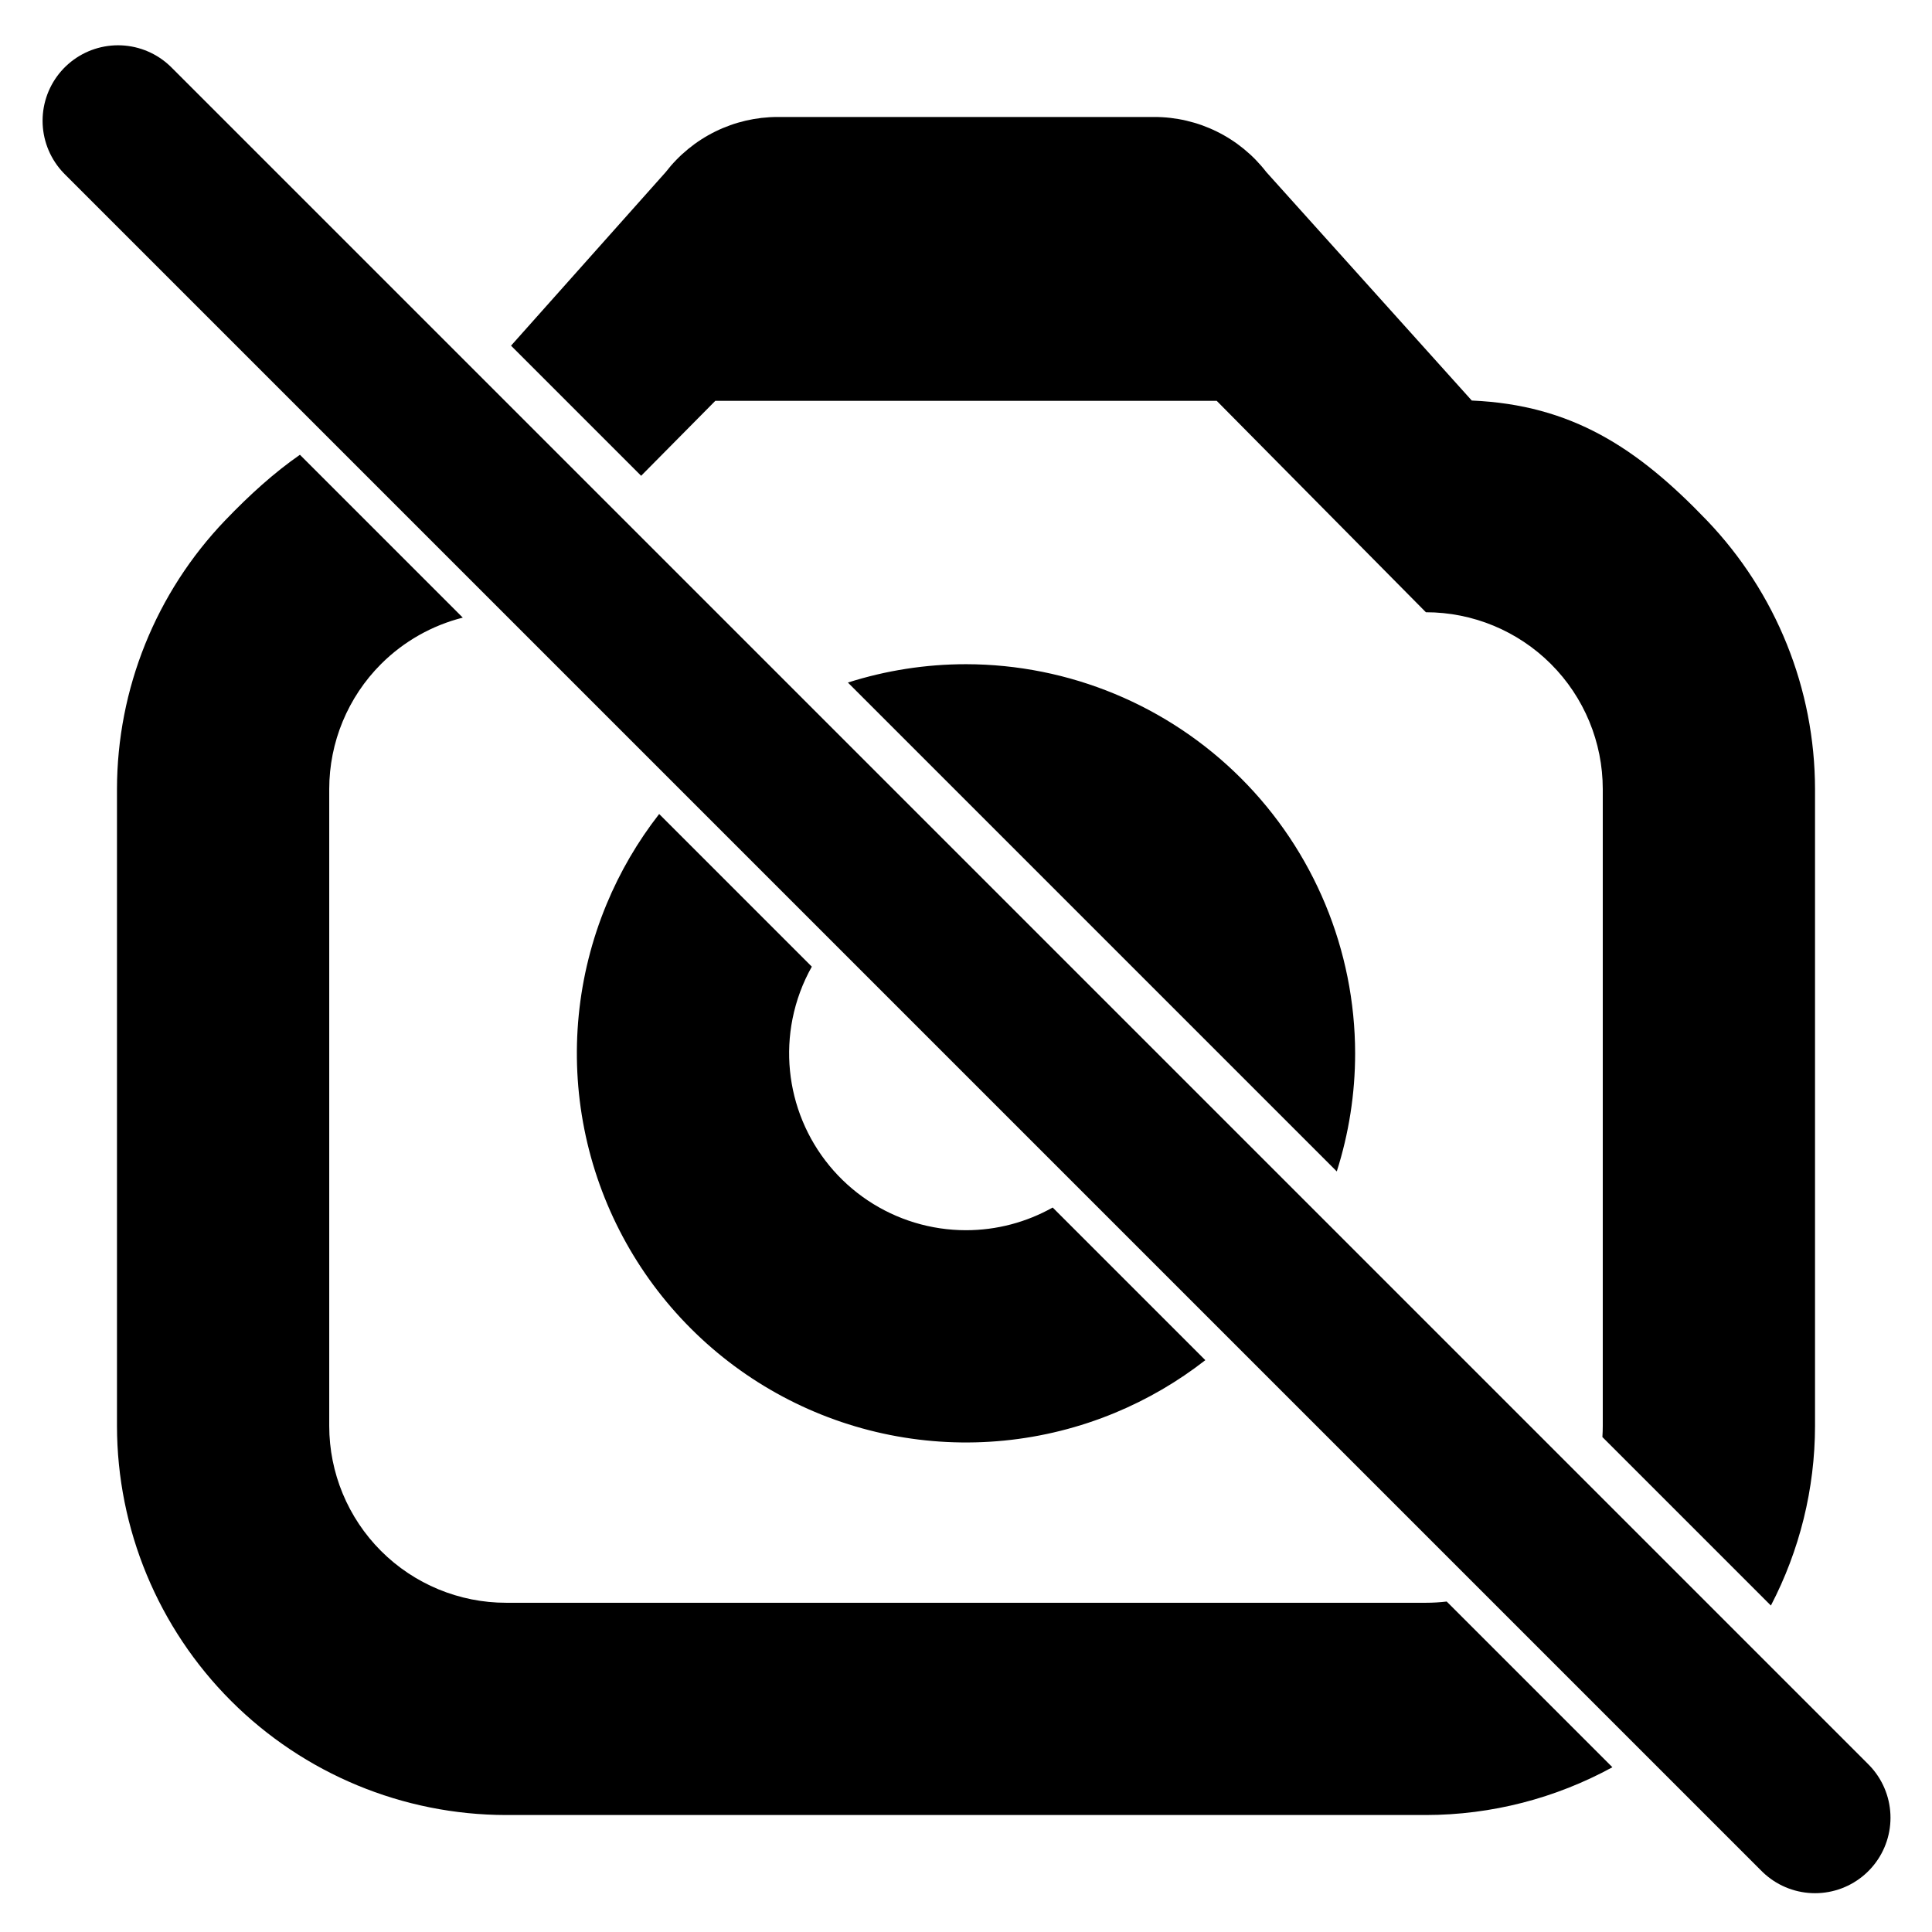
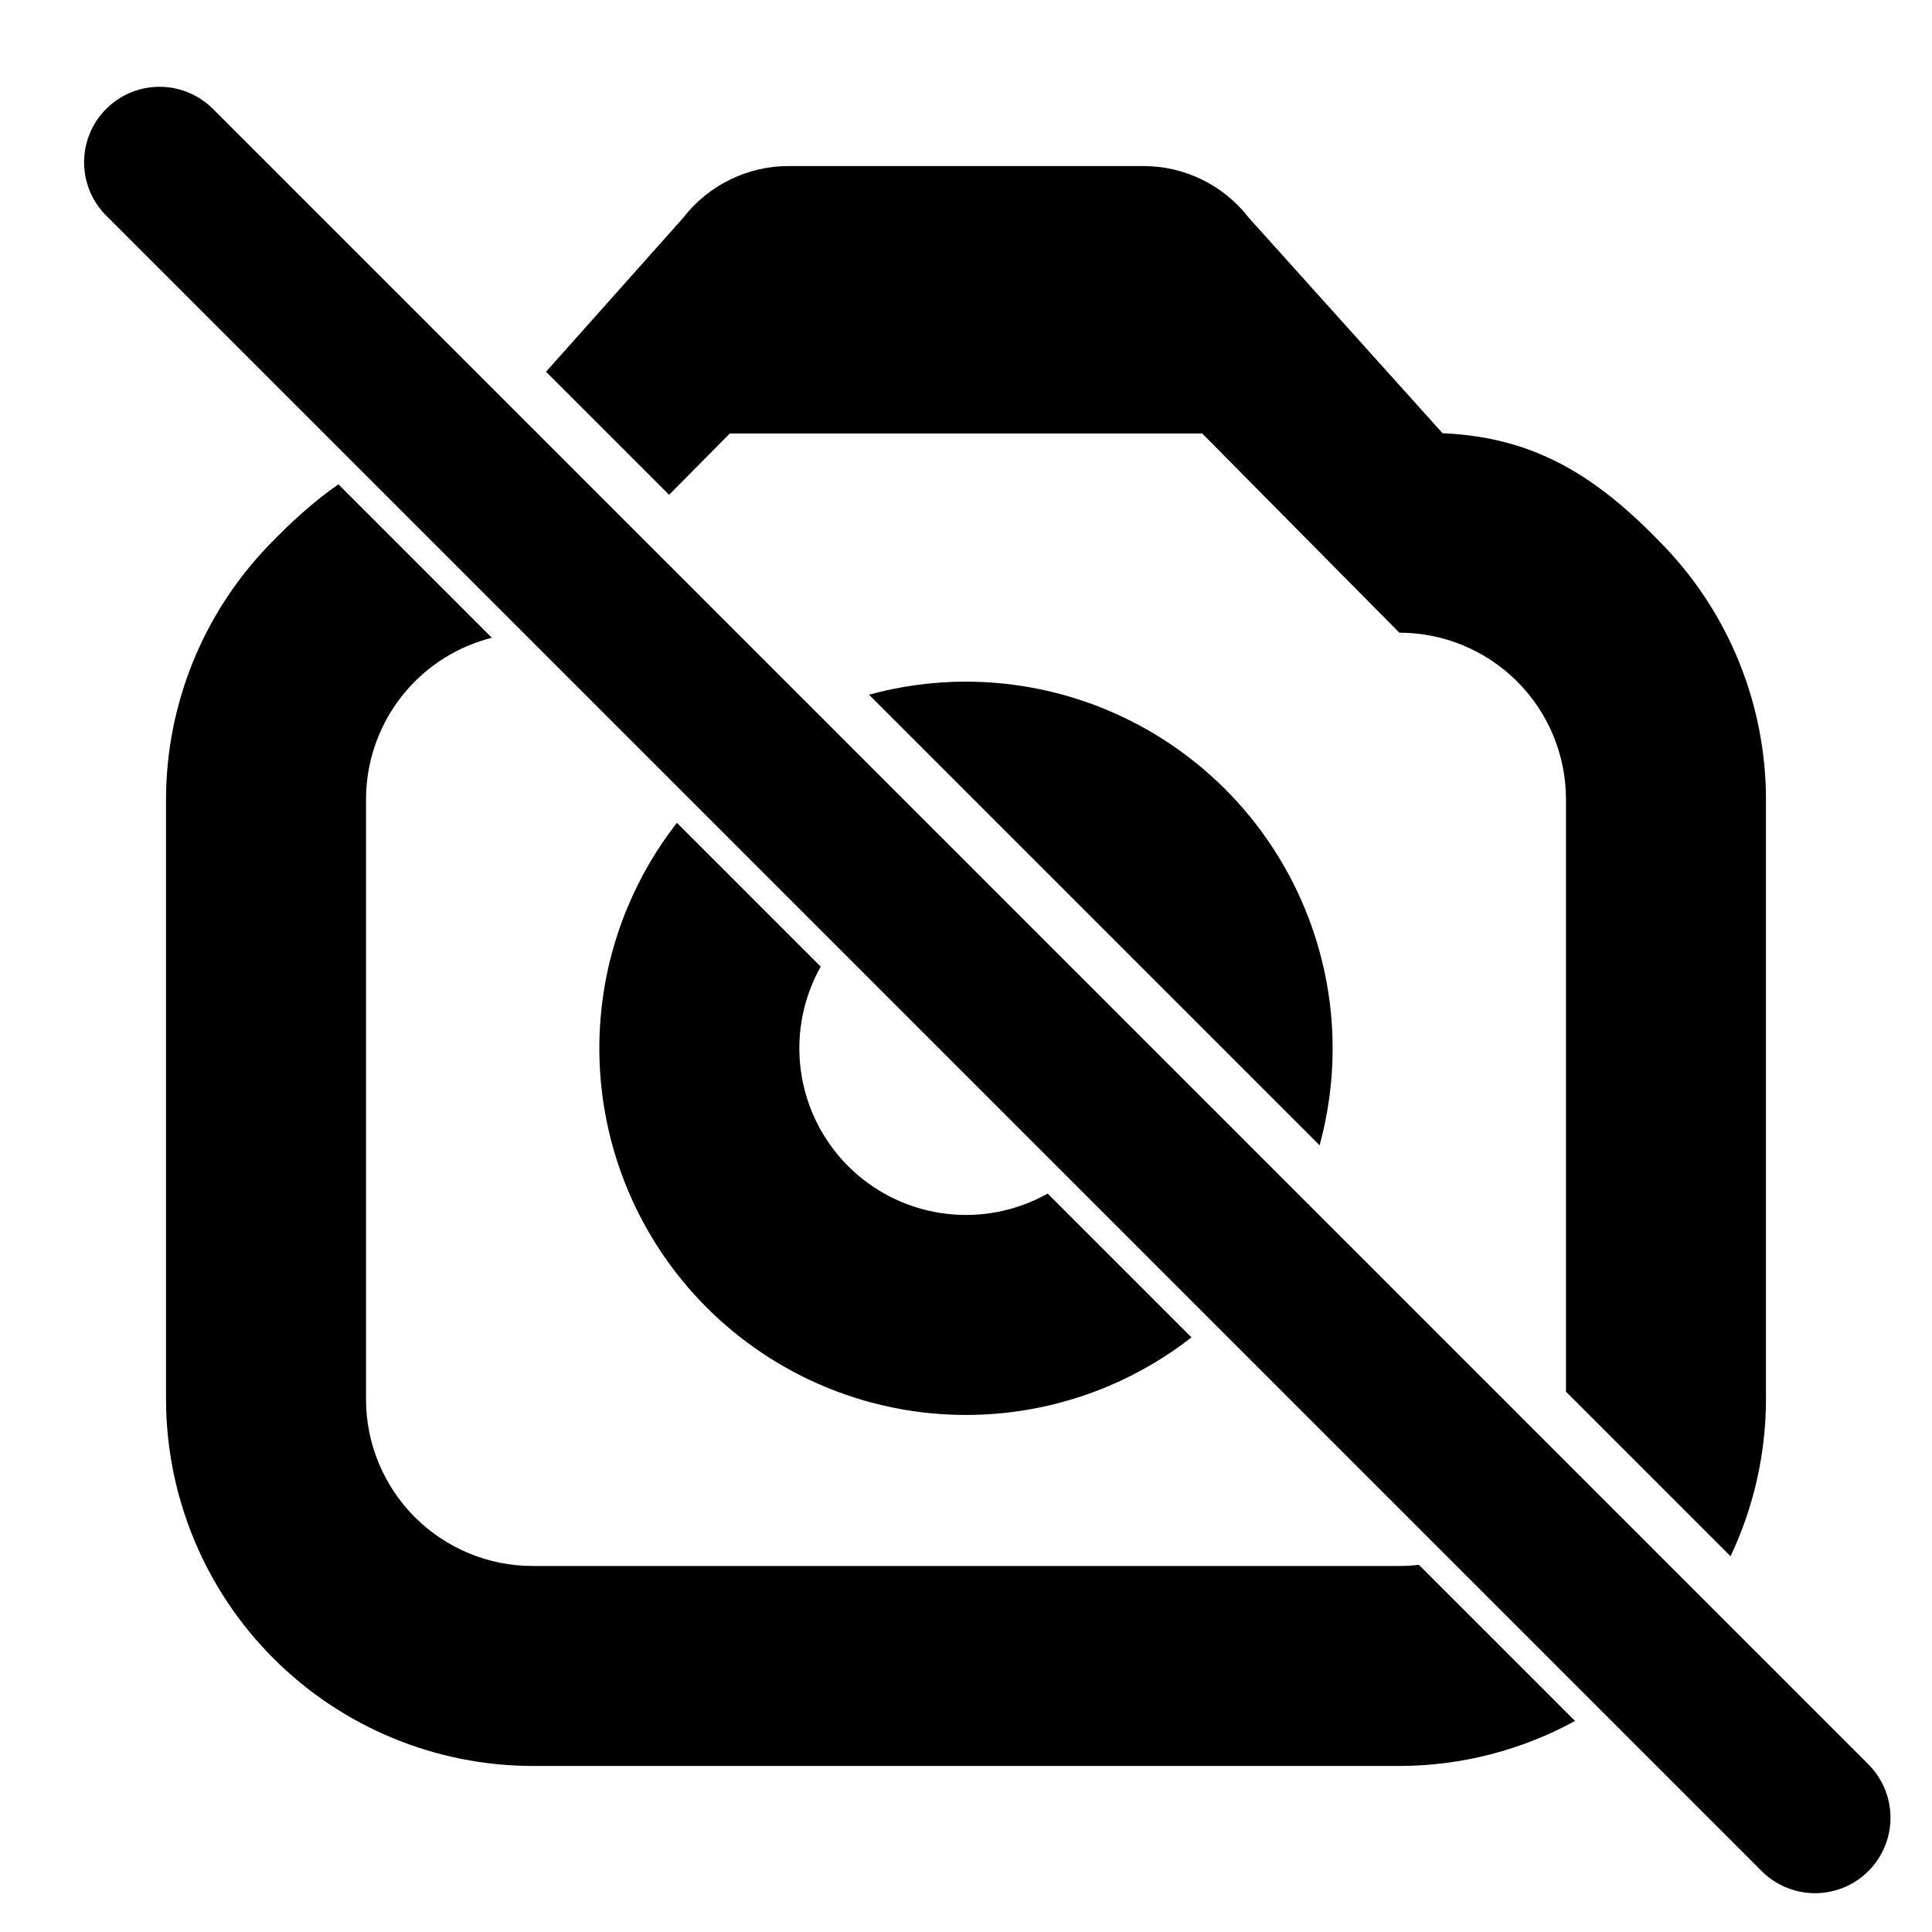
<svg xmlns="http://www.w3.org/2000/svg" width="512" height="512" viewBox="0 0 512 512" fill="none">
-   <path d="M122.644 163.679C114.513 165.733 107.009 169.95 100.979 175.979C92.189 184.77 87.25 196.693 87.25 209.125V377.875C87.25 390.307 92.189 402.23 100.979 411.021C109.77 419.811 121.693 424.75 134.125 424.75H377.875C379.727 424.75 381.566 424.637 383.387 424.422L427.301 468.336C412.277 476.552 395.306 480.981 377.875 481H134.125C106.784 480.97 80.57 470.096 61.237 450.763C41.904 431.429 31.03 405.216 31 377.875V209.125C31.033 182.569 41.309 157.05 59.688 137.882C66.219 131.07 72.679 125.247 79.483 120.519L122.644 163.679ZM305.894 31C311.632 31 317.293 32.317 322.442 34.85C327.591 37.382 332.091 41.062 335.594 45.606L390.033 106.146C416.564 107.296 433.934 118.714 452.312 137.882C470.691 157.05 480.967 182.569 481 209.125V377.875C480.982 394.608 476.9 410.917 469.305 425.486L424.652 380.834C424.714 379.852 424.75 378.865 424.75 377.875V209.125C424.75 196.693 419.811 184.77 411.021 175.979C402.23 167.189 390.307 162.25 377.875 162.25L322.442 106.225H189.568L169.908 126.09L135.429 91.61L176.425 45.606C179.926 41.064 184.423 37.386 189.568 34.853C194.714 32.321 200.372 31.003 206.106 31H305.894ZM215.139 256.174C212.729 260.461 210.995 265.124 210.025 270C208.217 279.093 209.146 288.518 212.693 297.083C216.241 305.648 222.25 312.969 229.958 318.12C237.666 323.271 246.729 326.02 256 326.02C264.117 326.02 272.016 323.912 278.969 320.004L319.423 360.458C312.14 366.139 304.089 370.847 295.464 374.42C276.62 382.225 255.885 384.267 235.881 380.288C215.877 376.309 197.501 366.487 183.079 352.064C168.657 337.642 158.836 319.268 154.856 299.264C150.877 279.26 152.919 258.524 160.725 239.681C164.297 231.055 169.005 223.004 174.686 215.721L215.139 256.174ZM256 176.02C283.341 176.049 309.554 186.924 328.888 206.257C348.221 225.59 359.095 251.803 359.125 279.145C359.125 289.823 357.466 300.376 354.26 310.441L224.702 180.884C234.768 177.678 245.321 176.02 256 176.02Z" fill="black" />
-   <line x1="31.284" y1="32" x2="481" y2="481.716" stroke="black" stroke-width="40" stroke-linecap="round" />
+   <path d="M130.348 169.013C122.687 170.948 115.618 174.921 109.937 180.603C101.654 188.885 97 200.119 97 211.833V370.833C97 382.547 101.654 393.781 109.937 402.063C118.219 410.346 129.453 415 141.167 415H370.833C372.578 415 374.311 414.893 376.026 414.69L417.403 456.068C403.248 463.81 387.257 467.982 370.833 468H141.167C115.405 467.972 90.706 457.726 72.49 439.51C54.274 421.294 44.028 396.595 44 370.833V211.833C44.031 186.812 53.713 162.767 71.03 144.706C77.184 138.288 83.271 132.802 89.683 128.347L130.348 169.013ZM303.011 44C308.417 44 313.752 45.241 318.604 47.627C323.455 50.013 327.694 53.481 330.995 57.763L382.289 114.805C407.287 115.887 423.653 126.645 440.97 144.706C458.287 162.767 467.969 186.812 468 211.833V370.833C467.984 385.357 464.718 399.544 458.609 412.421L415 368.812V211.833C415 200.119 410.346 188.885 402.063 180.603C393.781 172.32 382.547 167.667 370.833 167.667L318.604 114.879H193.406L177.321 131.133L144.705 98.517L181.022 57.763C184.321 53.483 188.558 50.017 193.406 47.631C198.255 45.245 203.586 44.003 208.989 44H303.011ZM217.5 256.164C215.229 260.203 213.595 264.596 212.682 269.19C210.977 277.758 211.852 286.639 215.195 294.709C218.538 302.779 224.199 309.677 231.462 314.53C238.725 319.383 247.265 321.974 256 321.974C263.648 321.974 271.09 319.988 277.642 316.306L315.759 354.423C308.897 359.775 301.311 364.211 293.184 367.577C275.429 374.931 255.892 376.856 237.044 373.107C218.196 369.358 200.882 360.104 187.293 346.515C173.704 332.926 164.449 315.612 160.7 296.764C156.951 277.915 158.875 258.378 166.229 240.623C169.596 232.496 174.031 224.91 179.383 218.048L217.5 256.164ZM256 180.641C281.761 180.669 306.46 190.915 324.676 209.131C342.892 227.347 353.139 252.046 353.167 277.808C353.167 286.54 351.989 295.183 349.703 303.515L230.292 184.104C238.624 181.818 247.267 180.641 256 180.641Z" fill="black" />
+   <line x1="42.284" y1="43" x2="481" y2="481.716" stroke="black" stroke-width="40" stroke-linecap="round" />
</svg>
